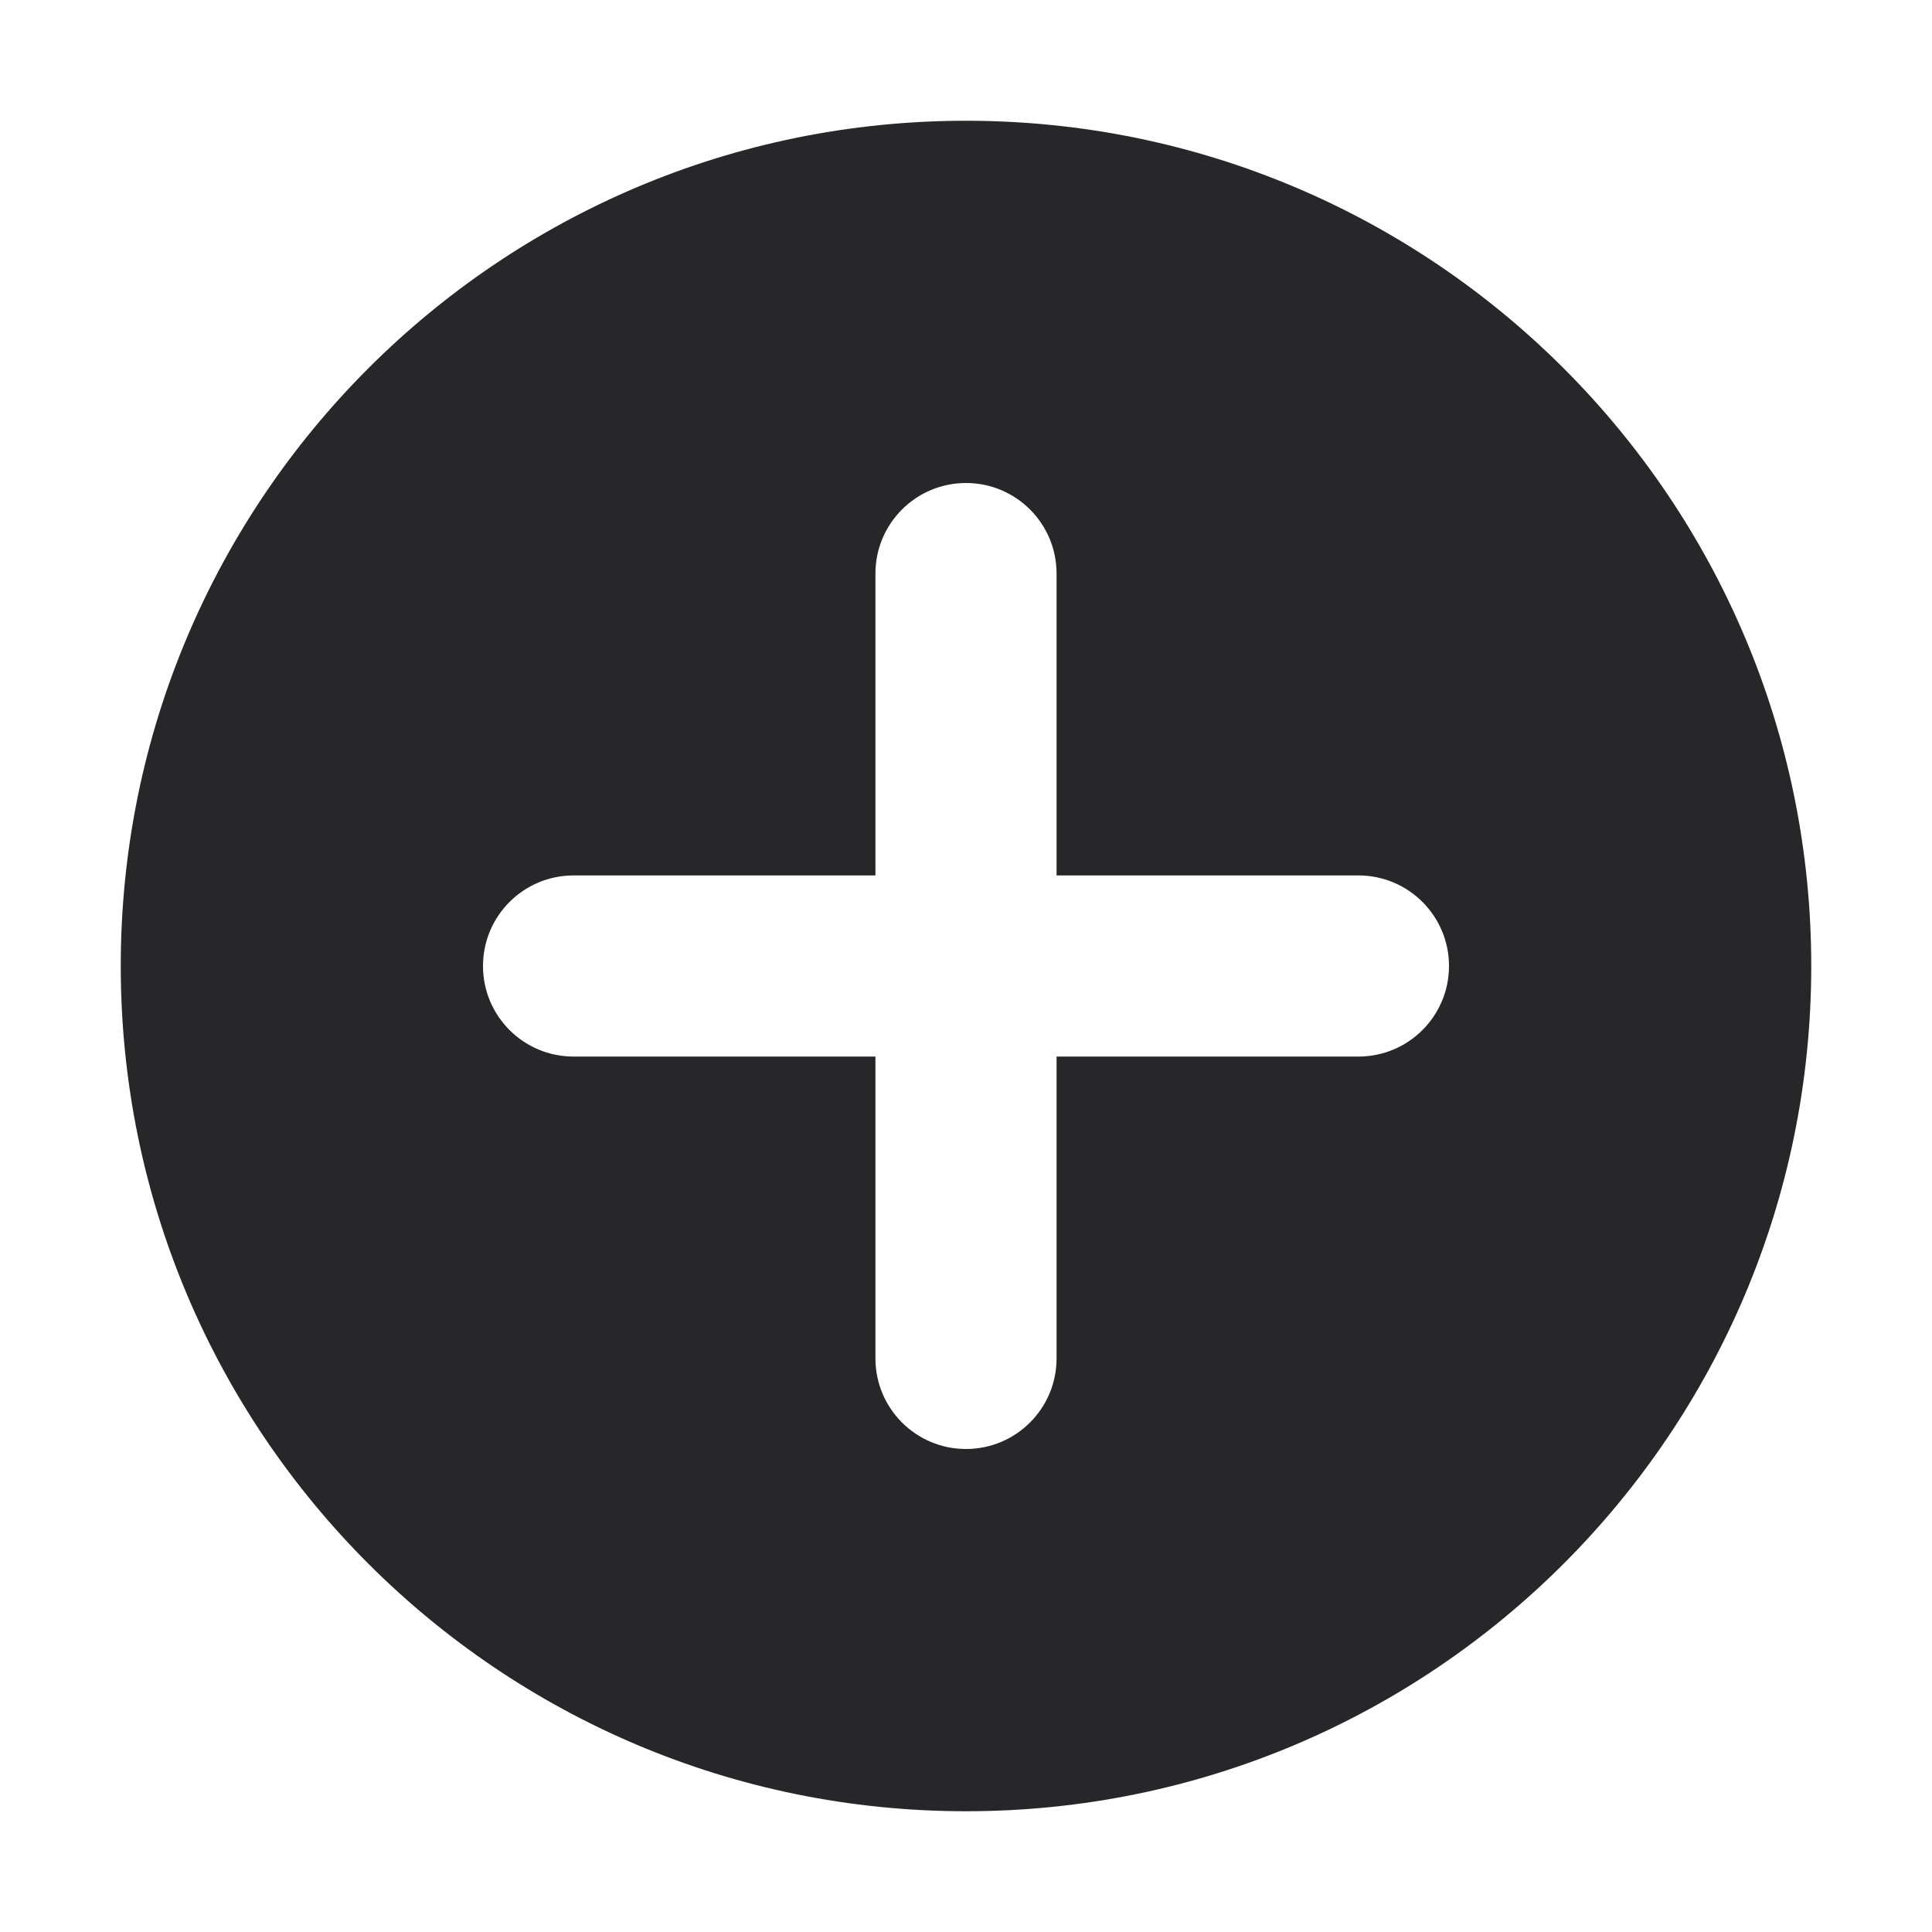
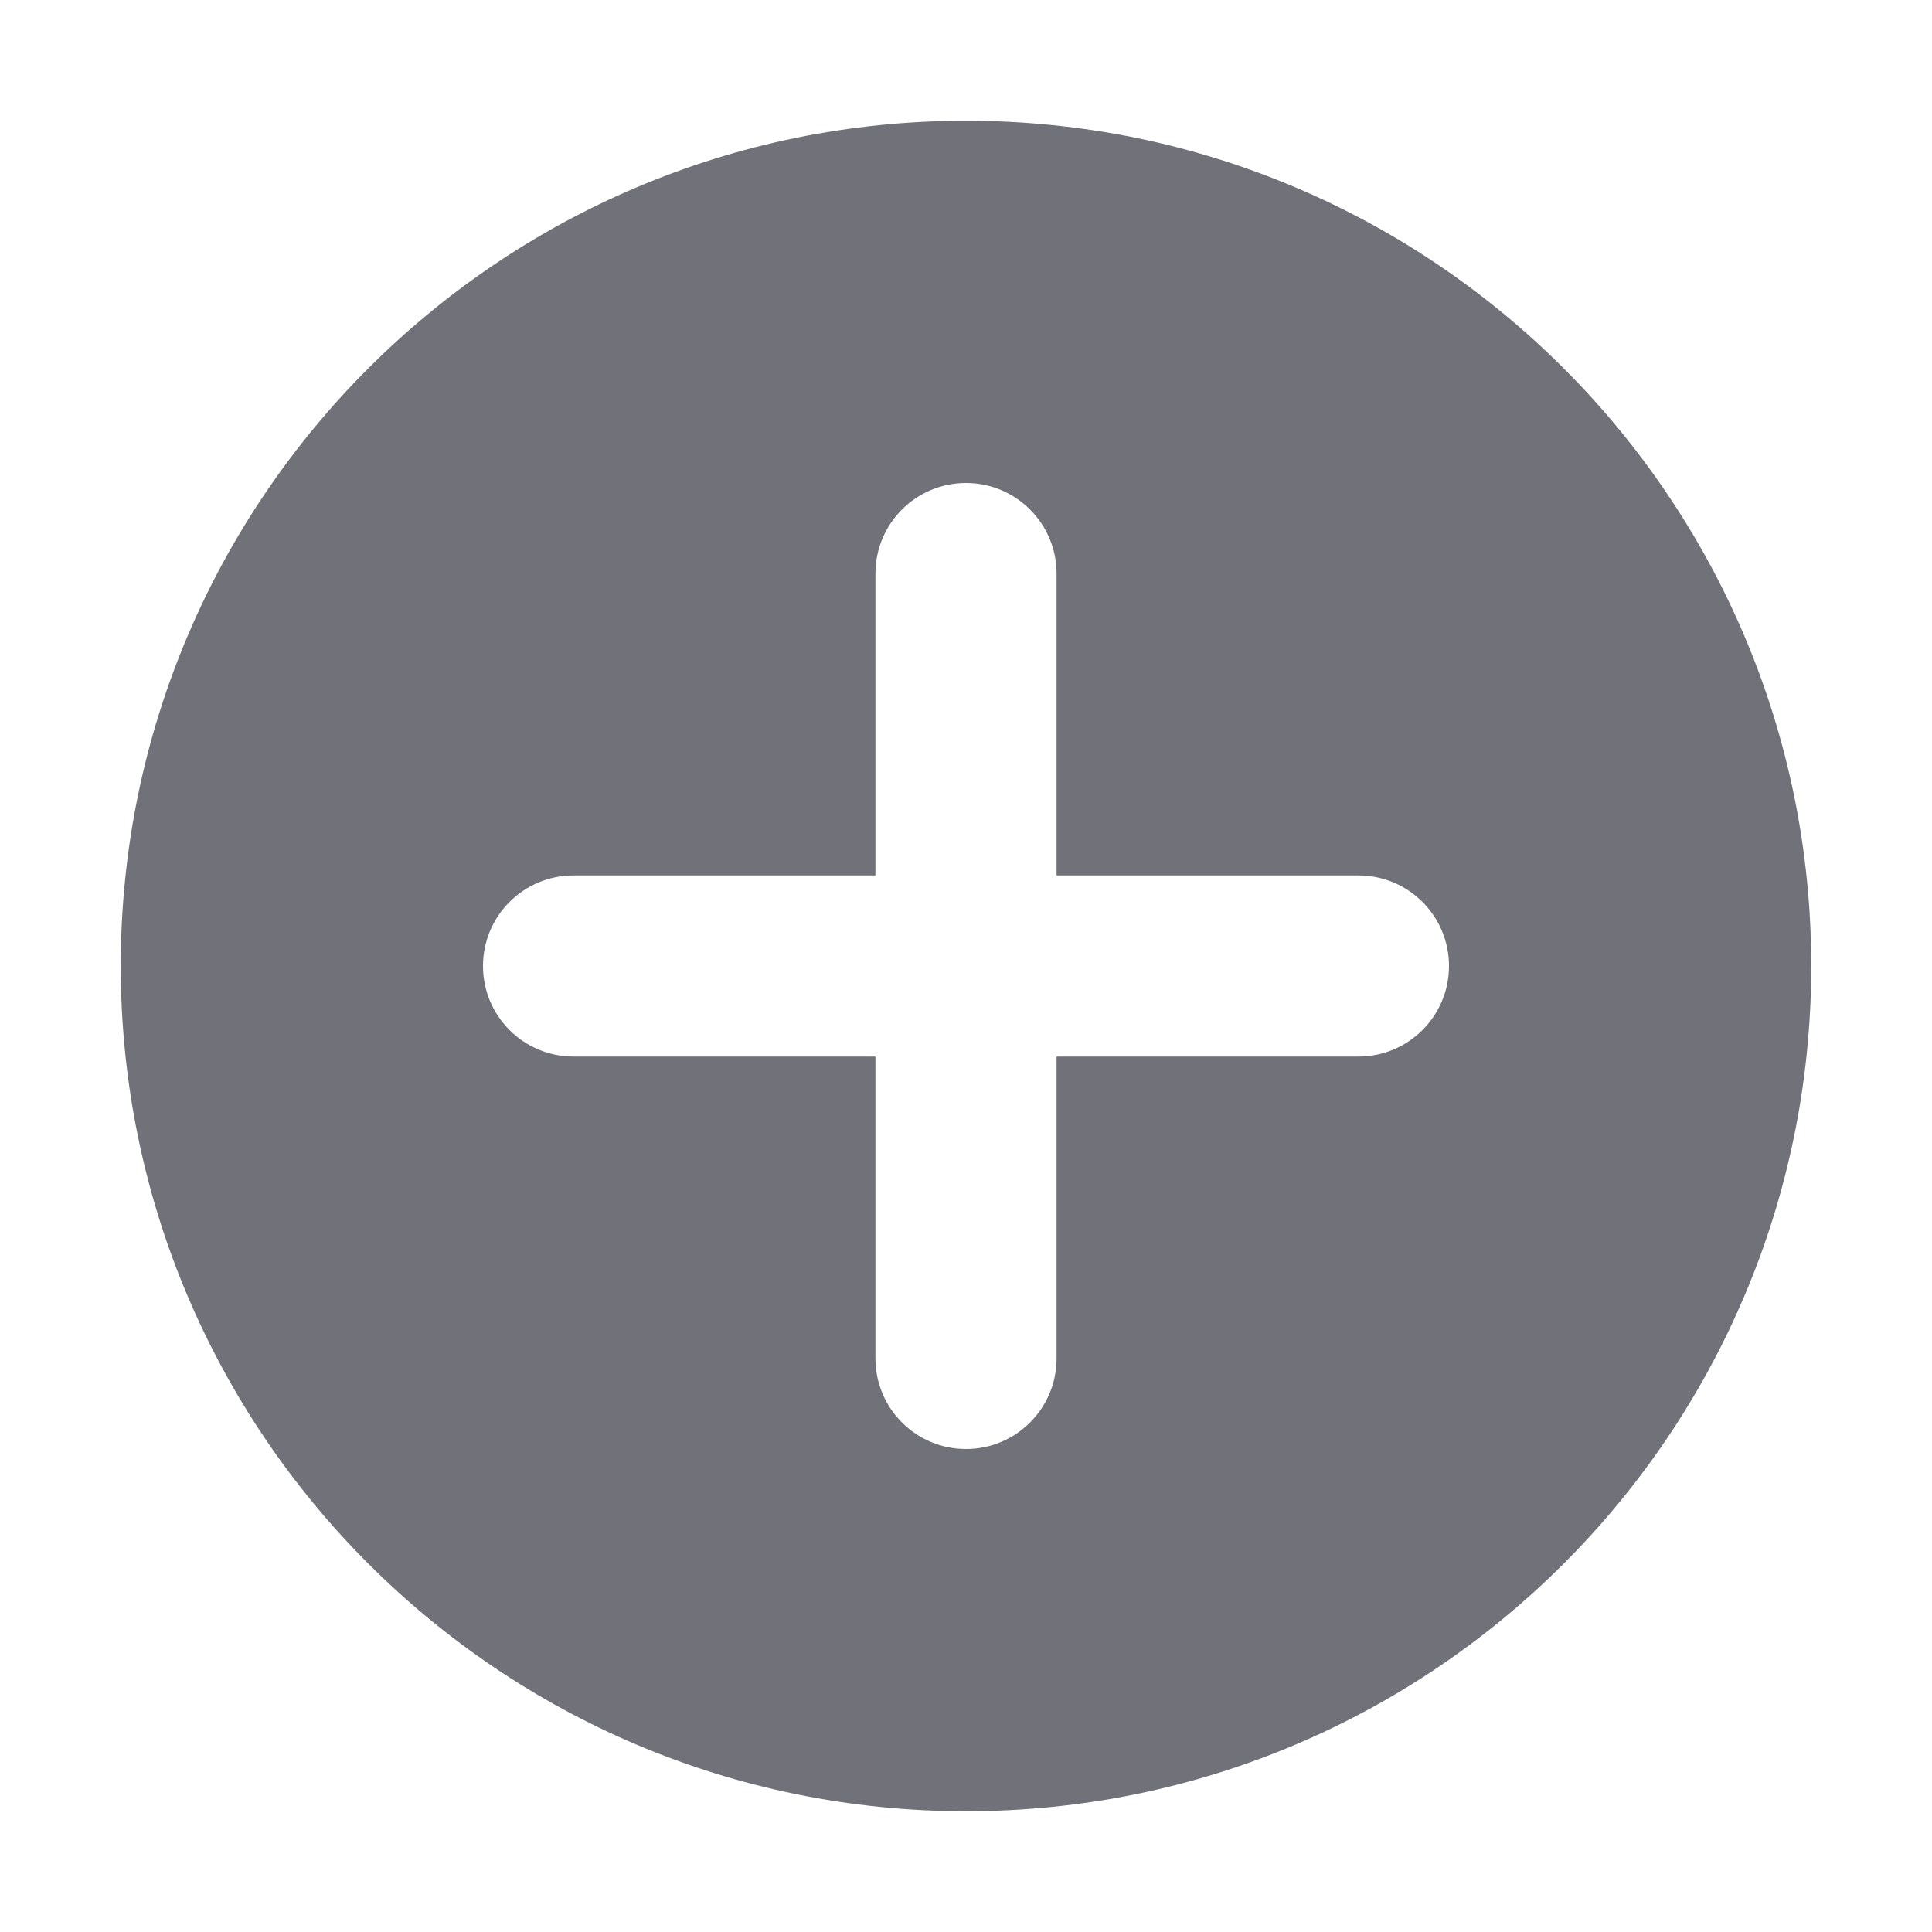
- <svg xmlns="http://www.w3.org/2000/svg" viewBox="0 0 16 16" fill="#27272a" class="size-4">
+ <svg xmlns="http://www.w3.org/2000/svg" viewBox="0 0 16 16" fill="#71717a" class="size-4">
  <path fill-rule="evenodd" d="M8 15A7 7 0 1 0 8 1a7 7 0 0 0 0 14Zm.75-10.25v2.5h2.5a.75.75 0 0 1 0 1.5h-2.5v2.5a.75.75 0 0 1-1.5 0v-2.5h-2.5a.75.75 0 0 1 0-1.5h2.5v-2.5a.75.75 0 0 1 1.5 0Z" clip-rule="evenodd" />
</svg>
